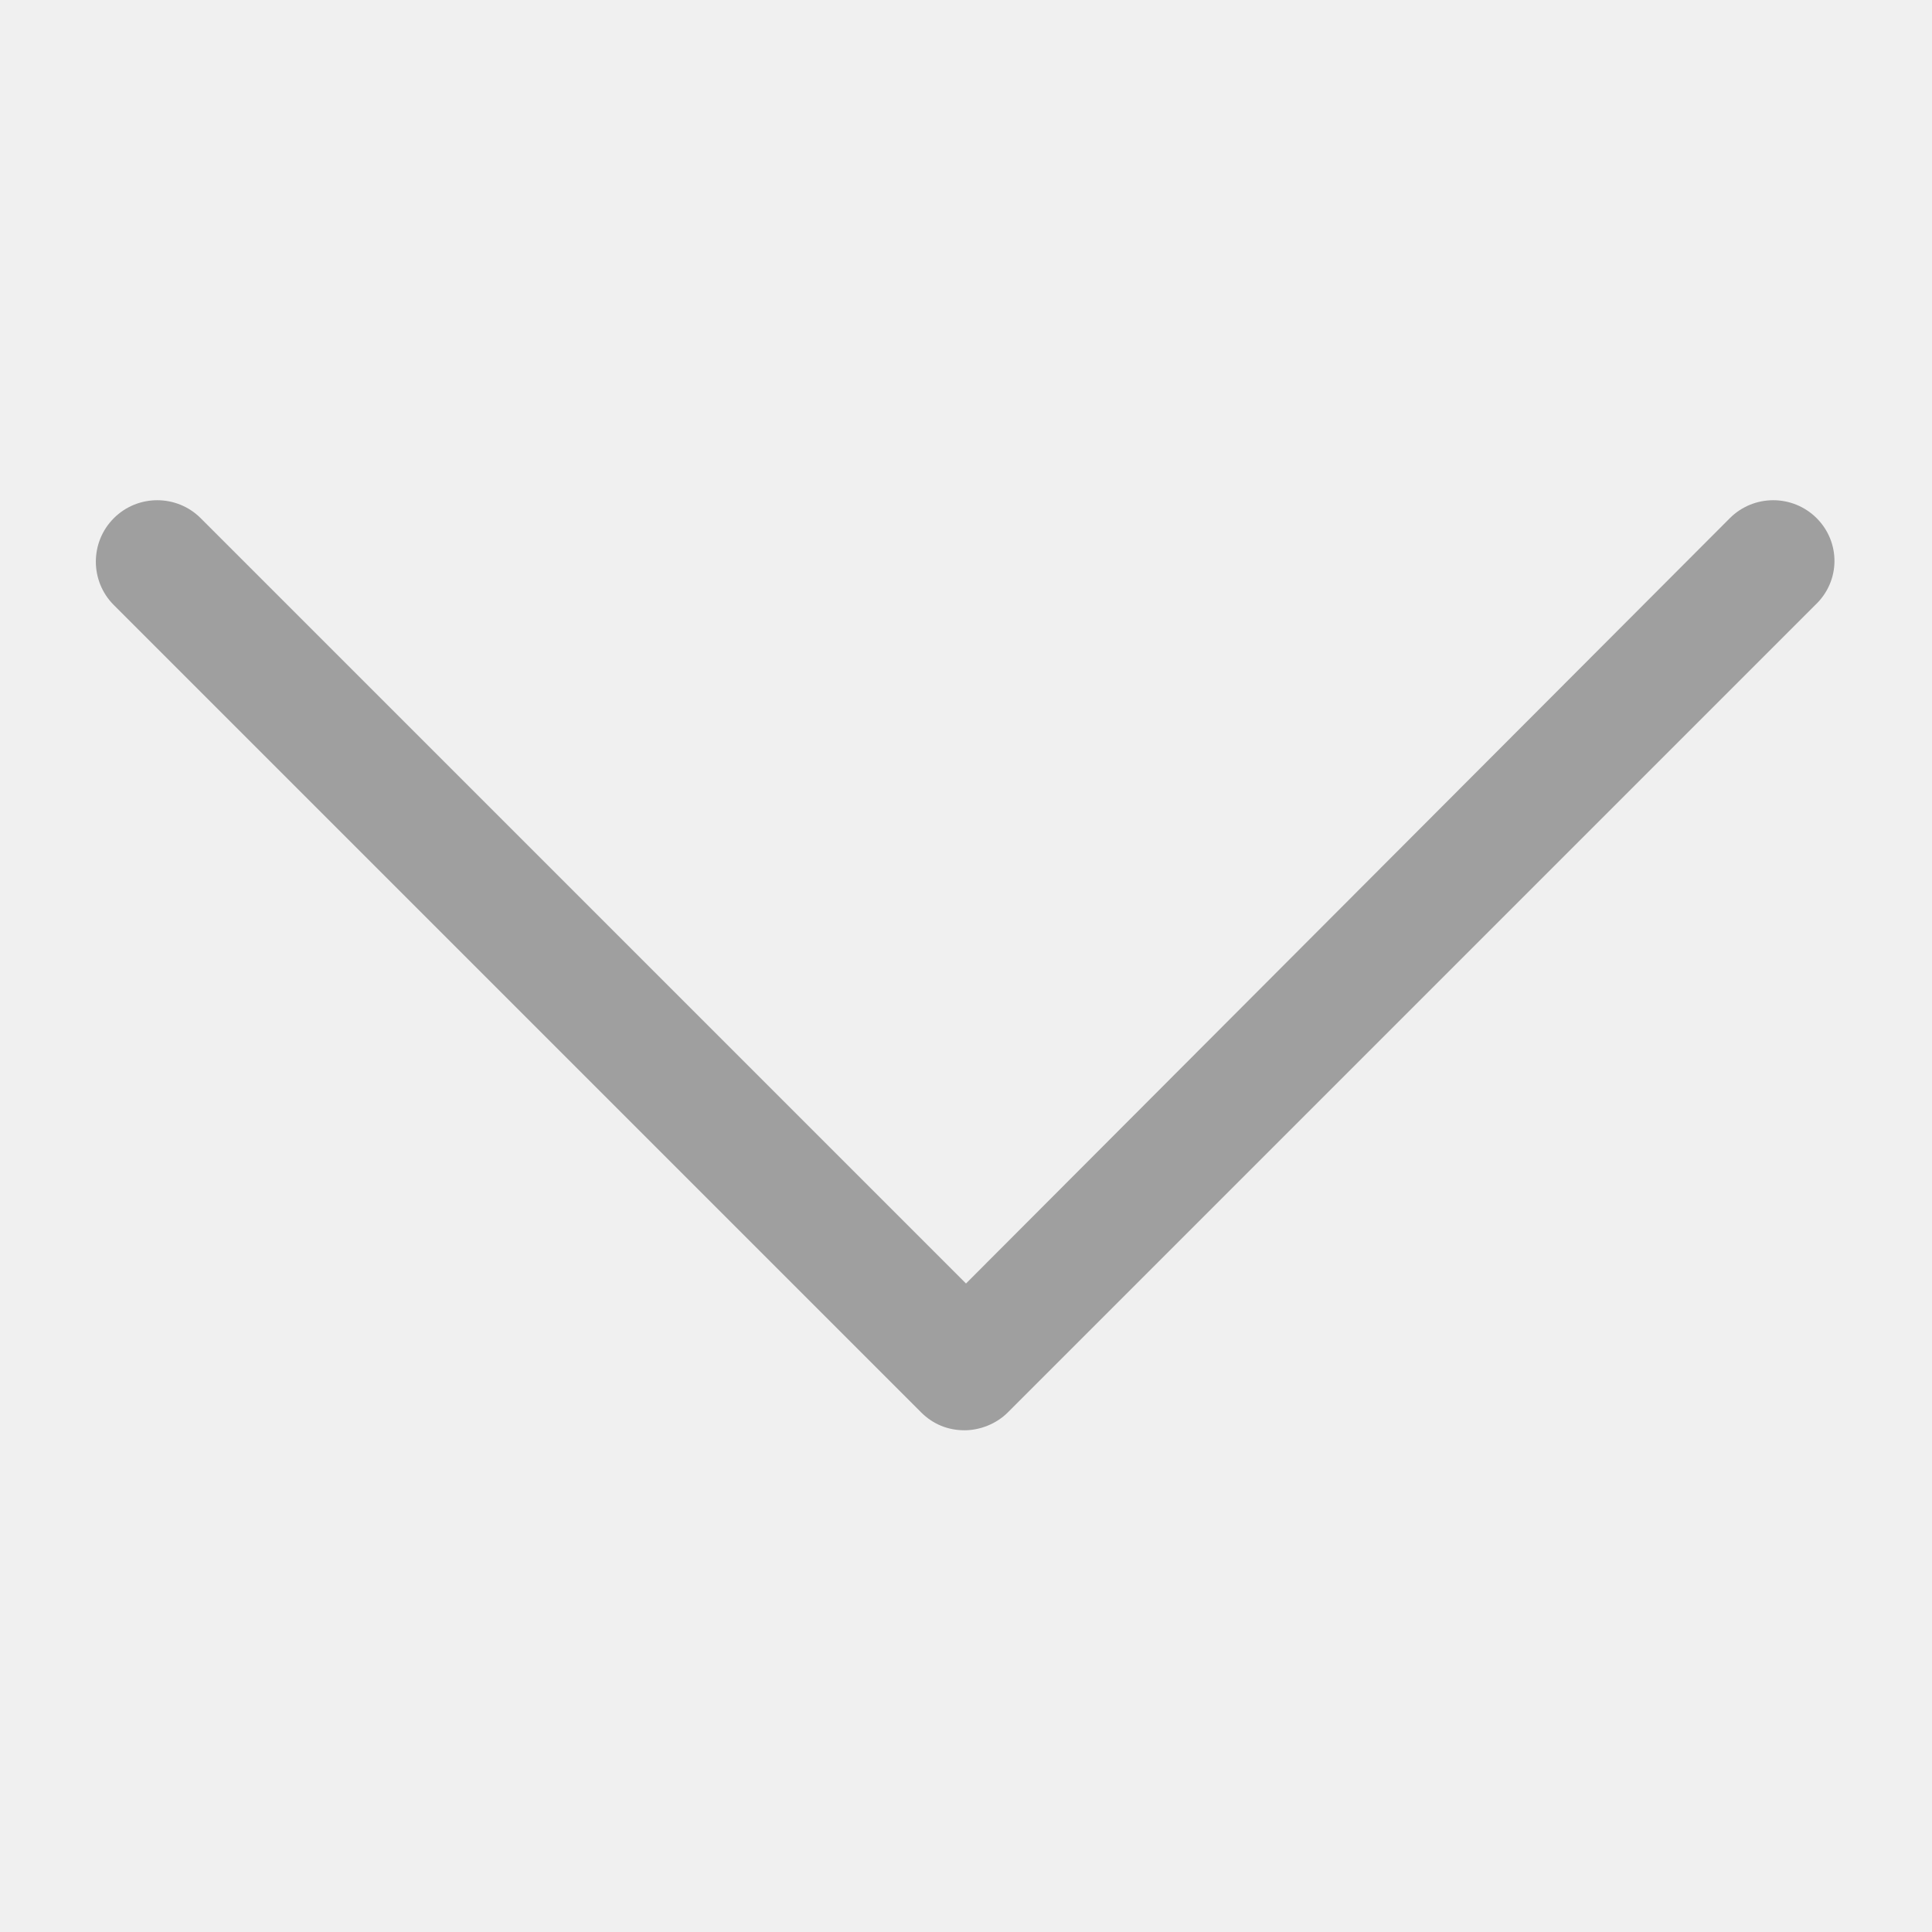
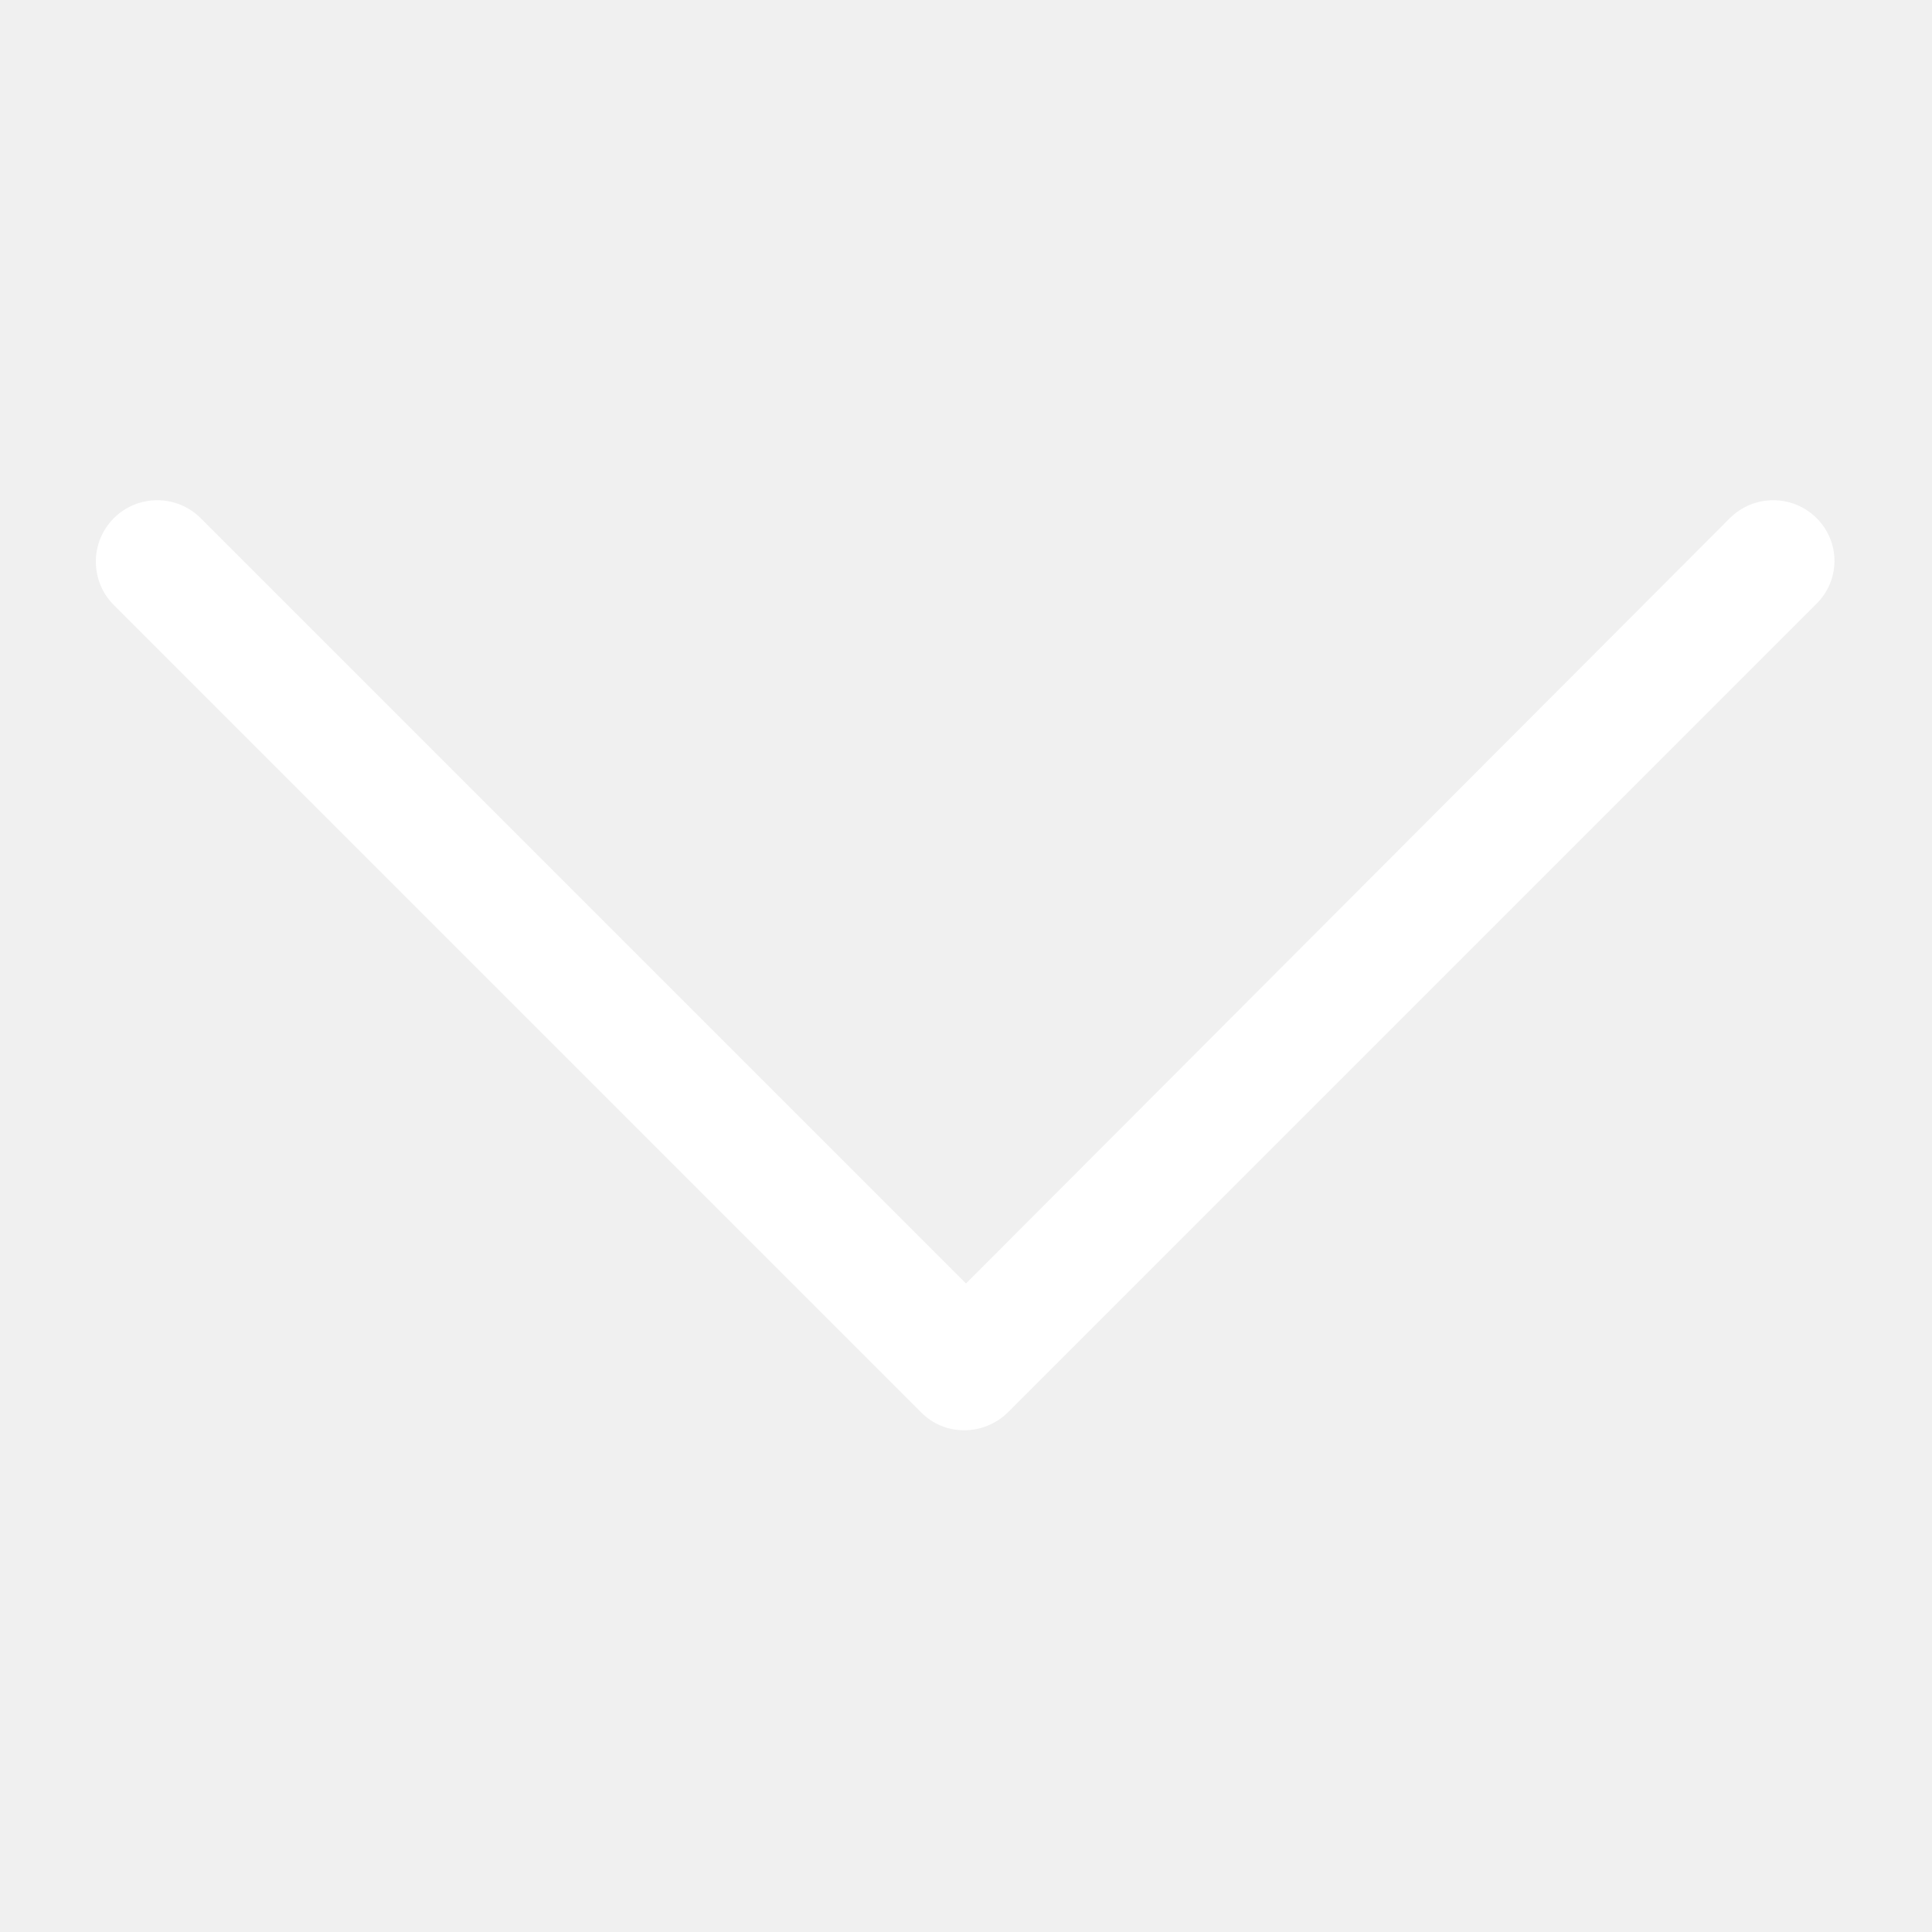
<svg xmlns="http://www.w3.org/2000/svg" version="1.1" viewBox="0 0 129 129" enable-background="new 0 0 129 129" width="512px" height="512px">
  <g>
-     <path d="m121.3,34.6c-1.6-1.6-4.2-1.6-5.8,0l-51,51.1-51.1-51.1c-1.6-1.6-4.2-1.6-5.8,0-1.6,1.6-1.6,4.2 0,5.8l53.9,53.9c0.8,0.8 1.8,1.2 2.9,1.2 1,0 2.1-0.4 2.9-1.2l53.9-53.9c1.7-1.6 1.7-4.2 0.1-5.8z" fill="#9f9f9f" />
+     <path d="m121.3,34.6c-1.6-1.6-4.2-1.6-5.8,0l-51,51.1-51.1-51.1c-1.6-1.6-4.2-1.6-5.8,0-1.6,1.6-1.6,4.2 0,5.8l53.9,53.9c0.8,0.8 1.8,1.2 2.9,1.2 1,0 2.1-0.4 2.9-1.2l53.9-53.9c1.7-1.6 1.7-4.2 0.1-5.8z" fill="#ffffff" />
  </g>
</svg>
